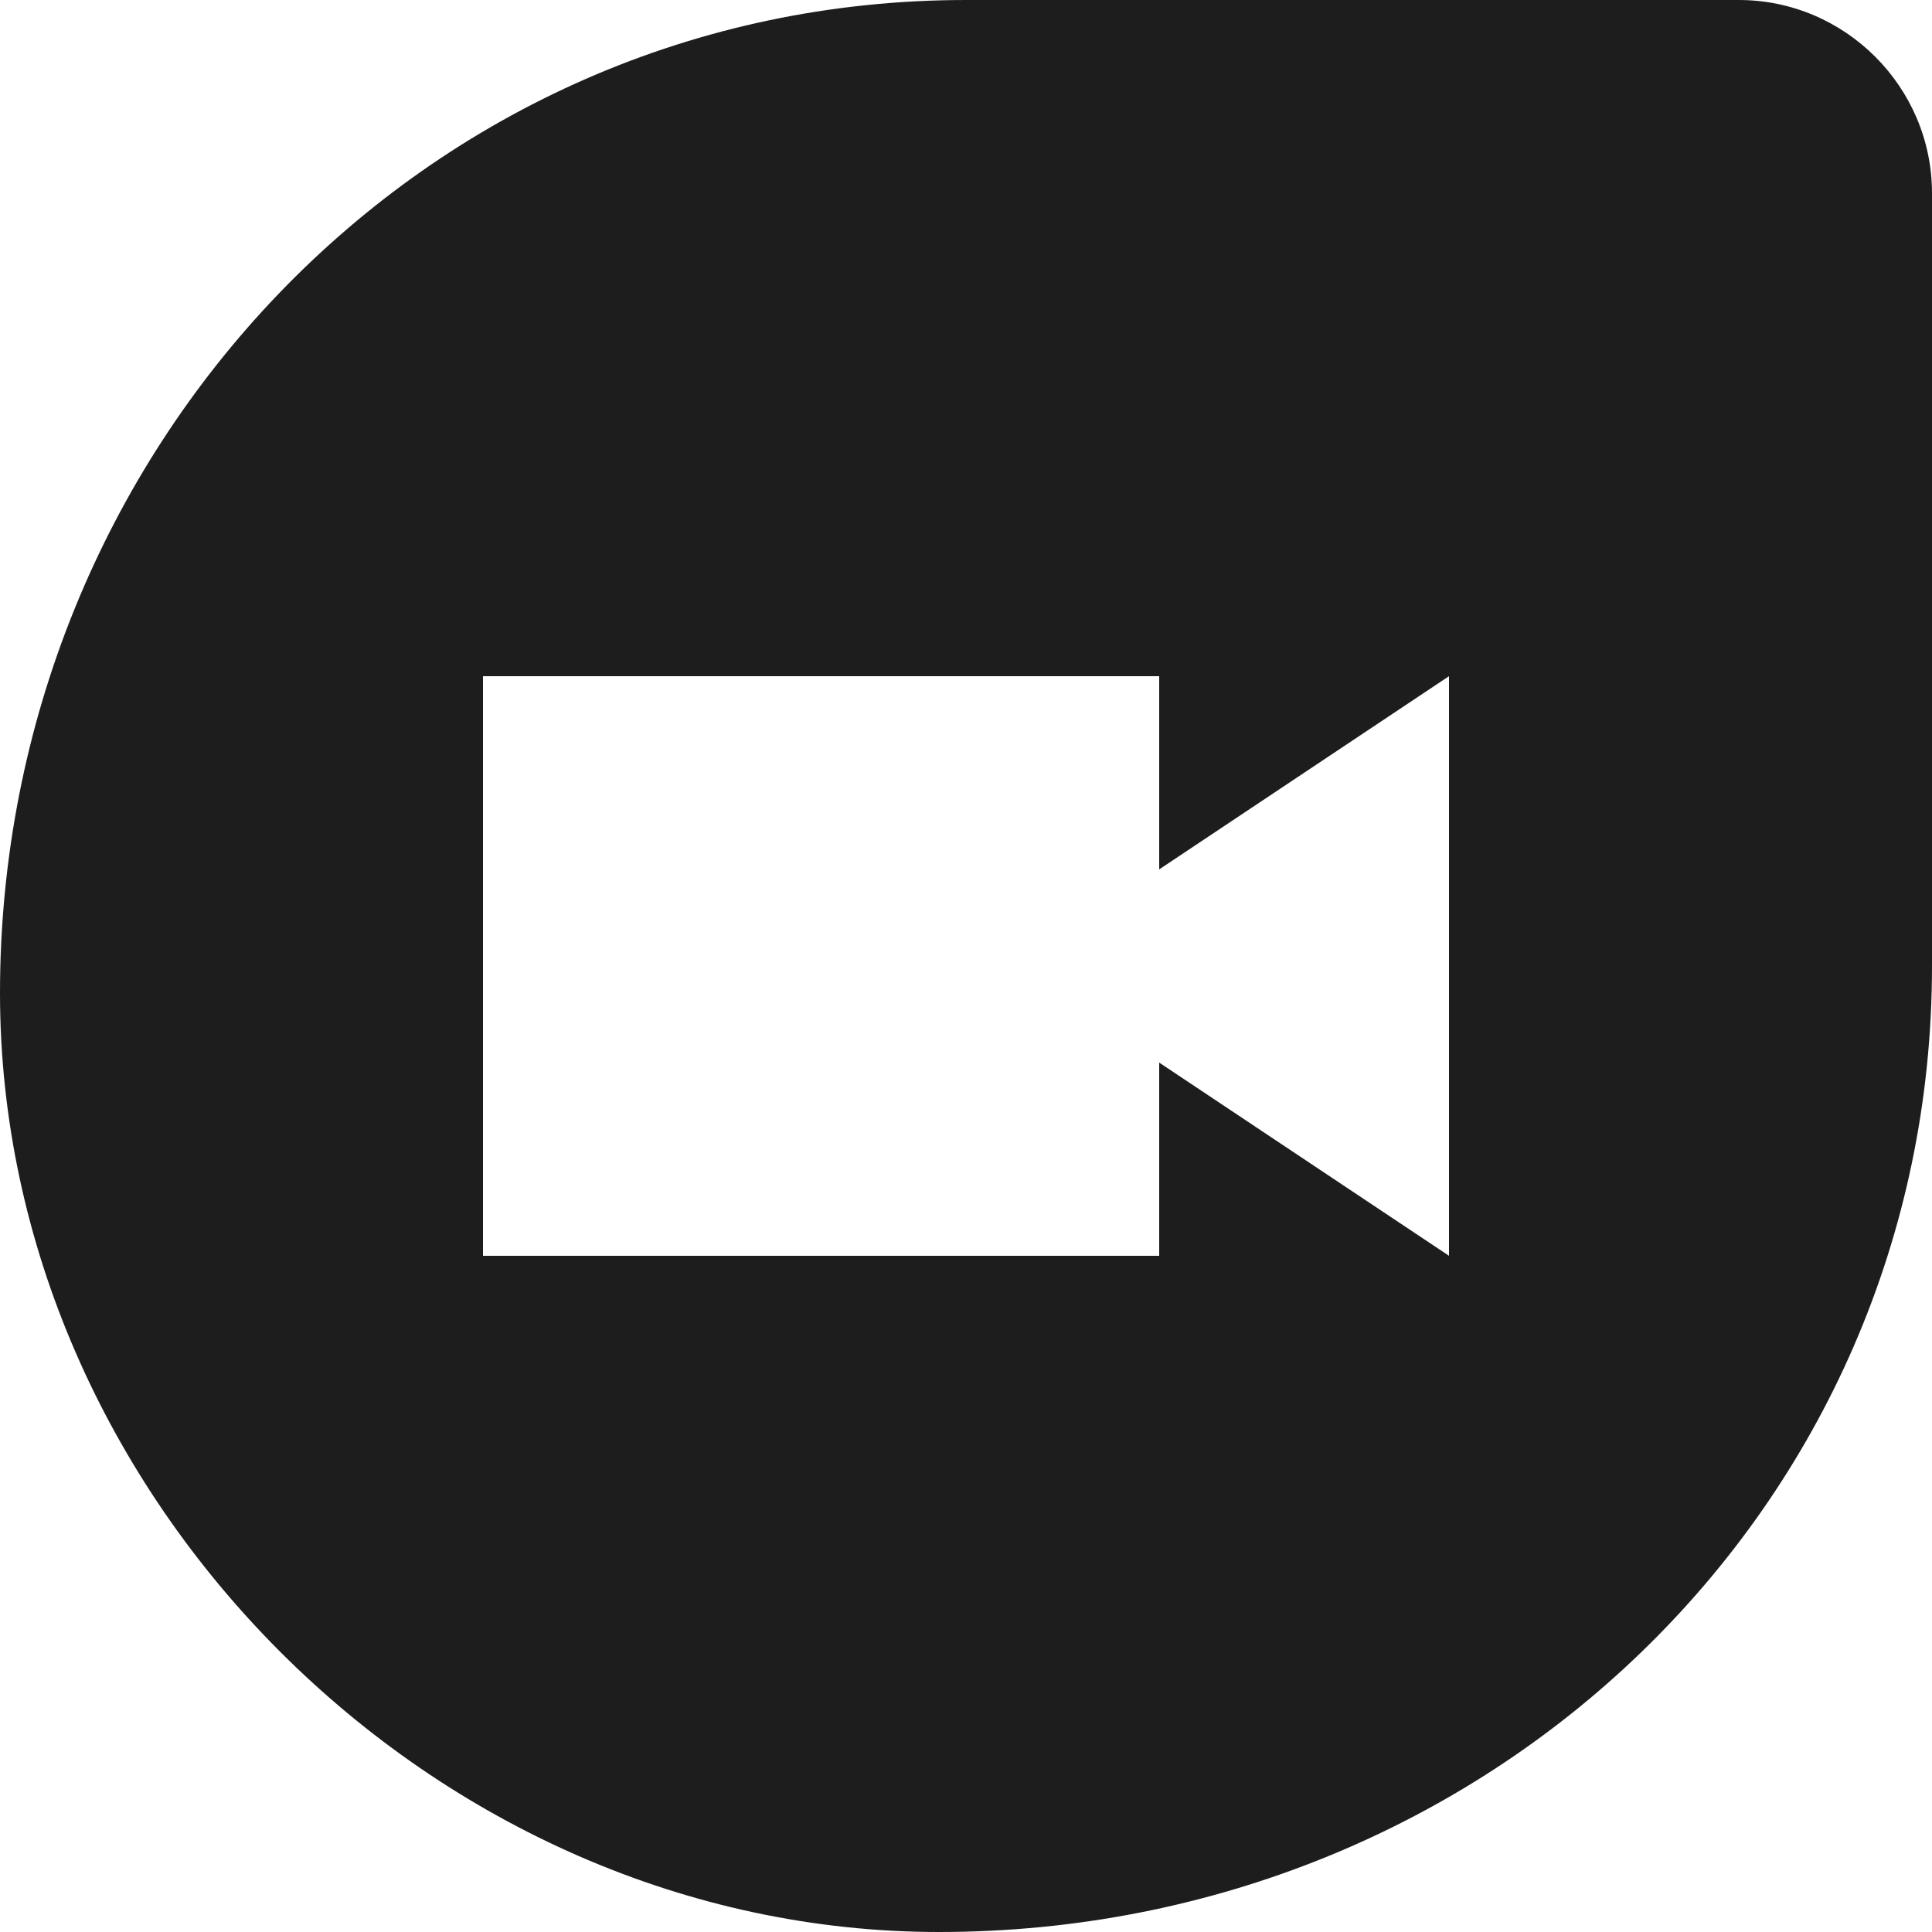
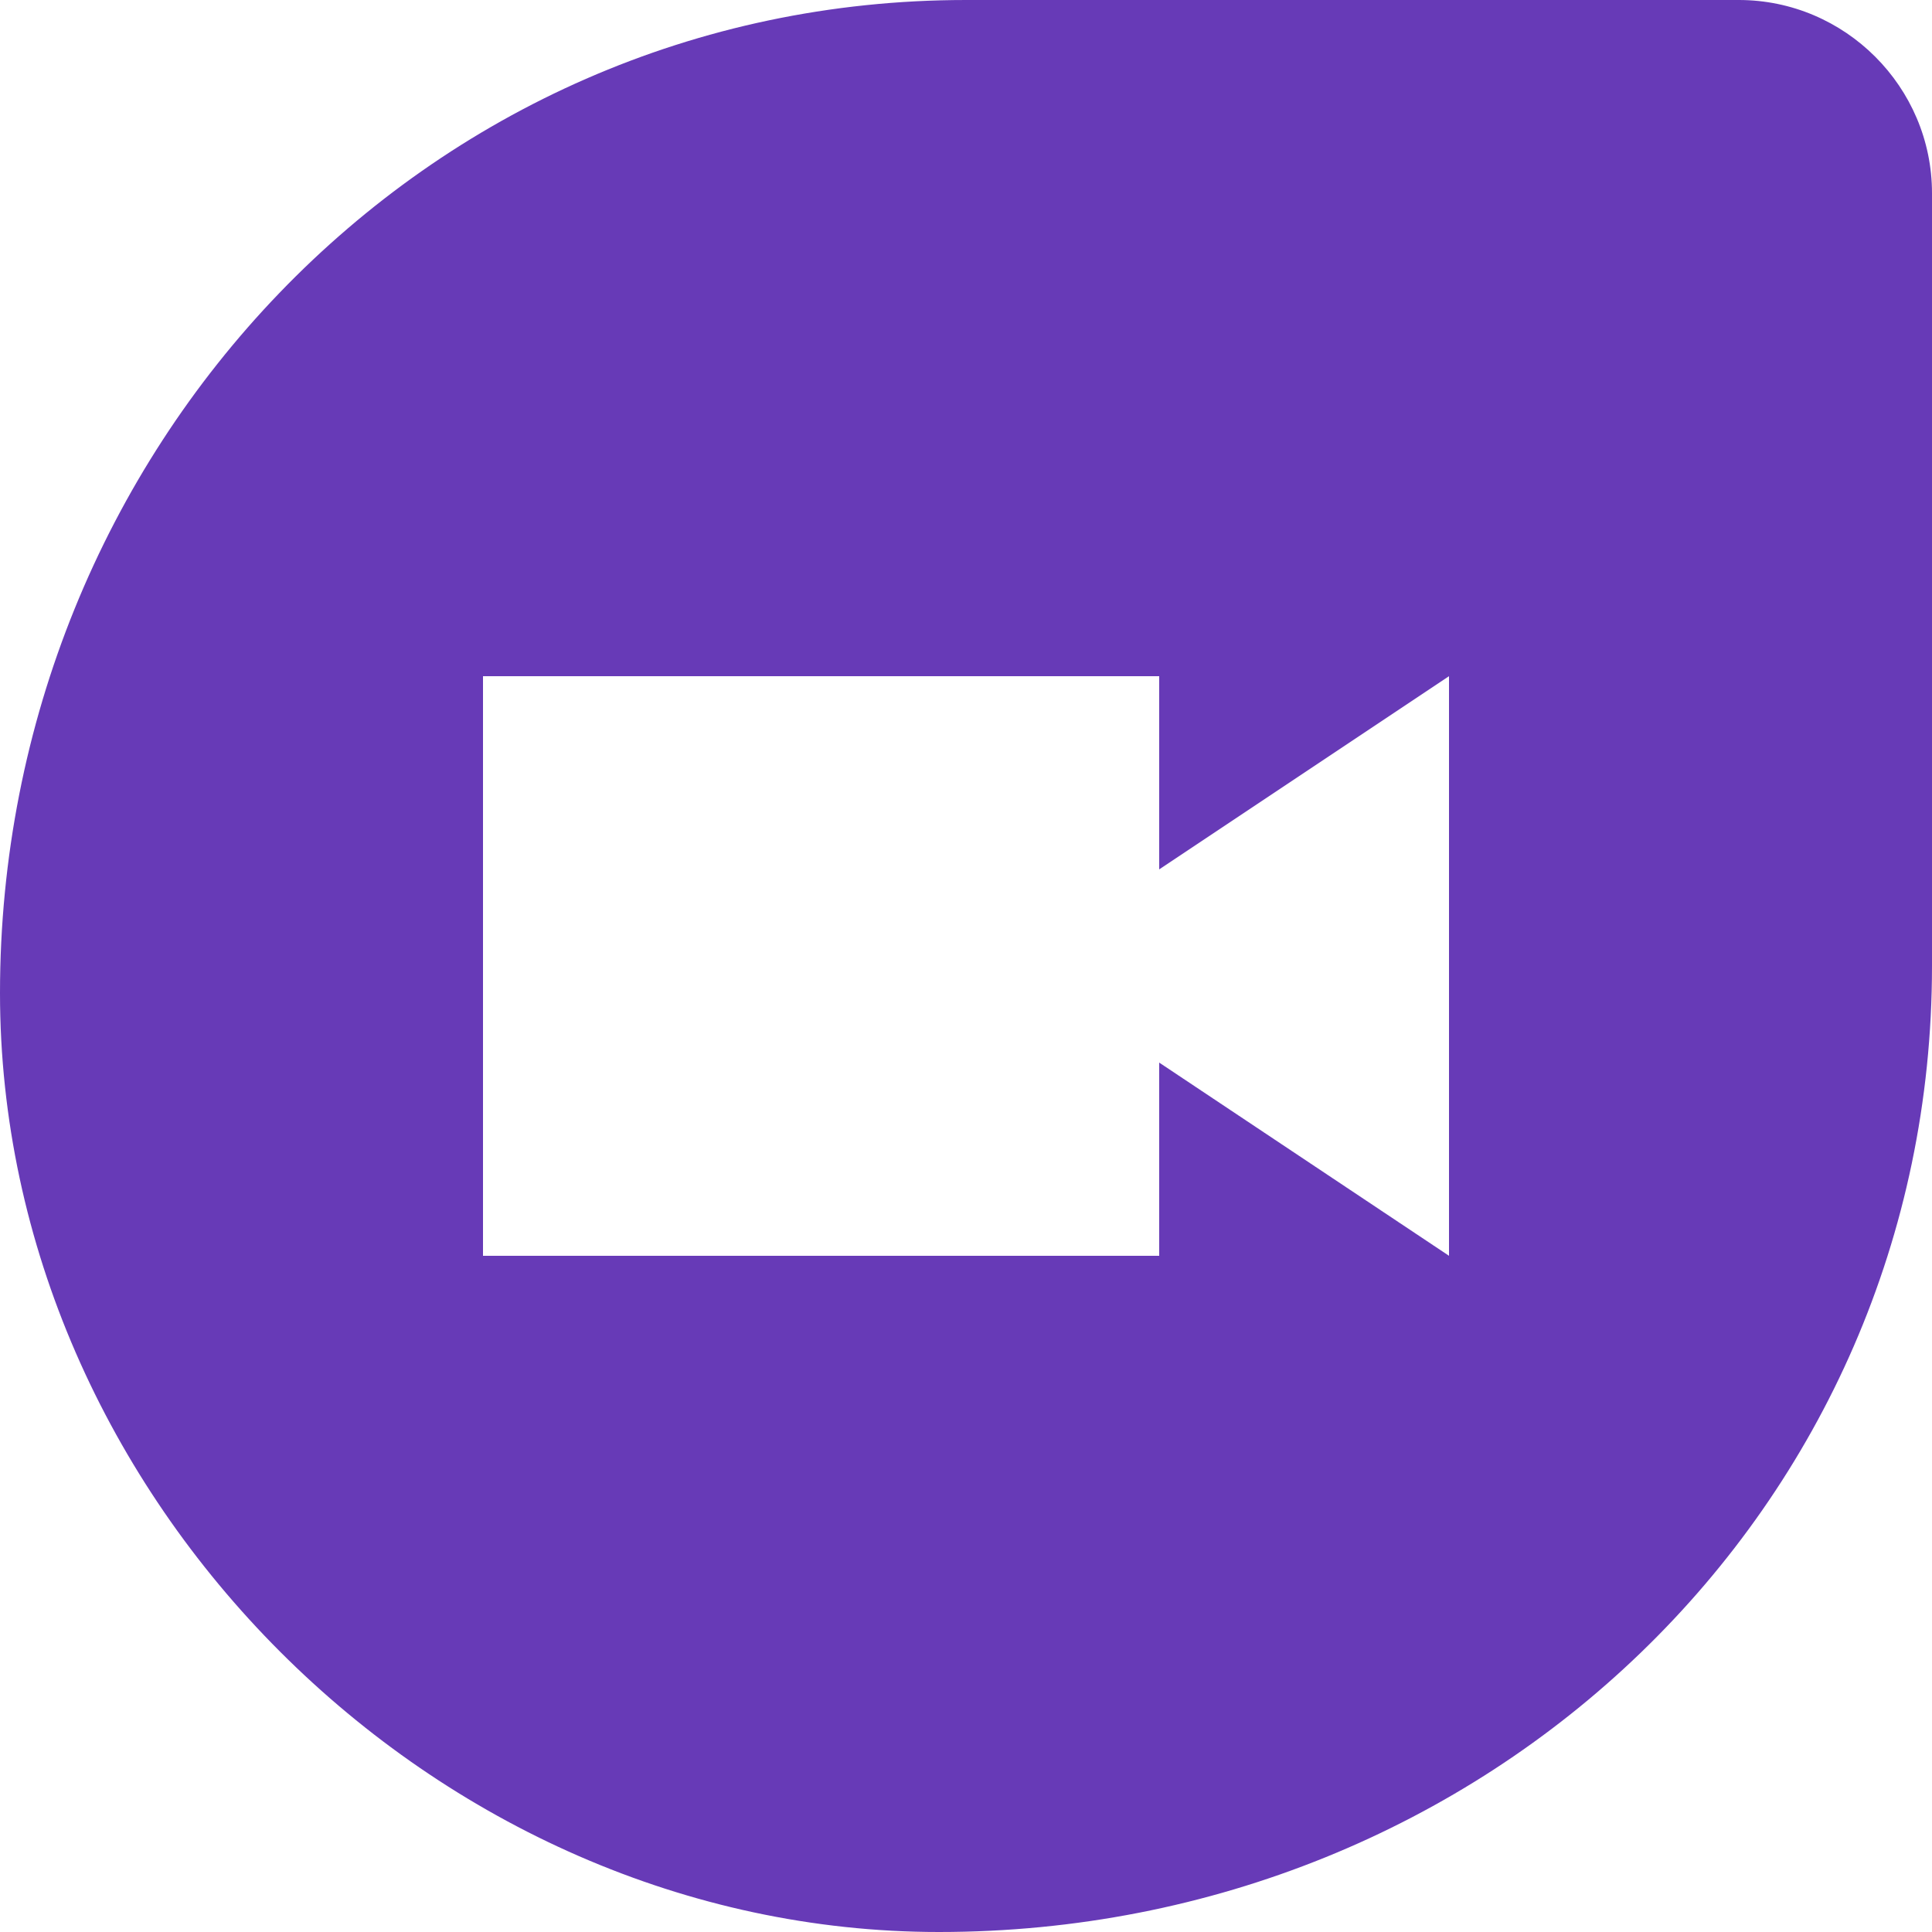
<svg xmlns="http://www.w3.org/2000/svg" width="20px" height="20px" viewBox="0 0 20 20" version="1.1">
  <g id="Icons" stroke="none" stroke-width="1" fill="none" fill-rule="evenodd">
    <g id="Two-Tone" transform="translate(-136, -1218)">
      <g id="Communication" transform="translate(100, 1162)">
        <g id="Two-Tone-/-Communication-/-duo" transform="translate(34, 54)">
          <g>
            <polygon id="Path" points="0 0 24 0 24 24 0 24" />
-             <path d="M20,2 L12,2 C6.38,2 2,6.66 2,12.28 C2,17.5 6.49,22 11.72,22 C17.39,22 22,17.62 22,12 L22,4 C22,2.9 21.1,2 20,2 Z M17,15 L14,13 L14,15 L7,15 L7,9 L14,9 L14,11 L17,9 L17,15 Z" id="🔹-Primary-Color" fill="#1D1D1D" />
+             <path d="M20,2 L12,2 C6.38,2 2,6.66 2,12.28 C2,17.5 6.49,22 11.72,22 C17.39,22 22,17.62 22,12 L22,4 C22,2.9 21.1,2 20,2 Z M17,15 L14,13 L14,15 L7,15 L7,9 L14,9 L14,11 L17,9 L17,15 Z" id="🔹-Primary-Color" fill="#673ab7" />
          </g>
        </g>
      </g>
    </g>
  </g>
</svg>
